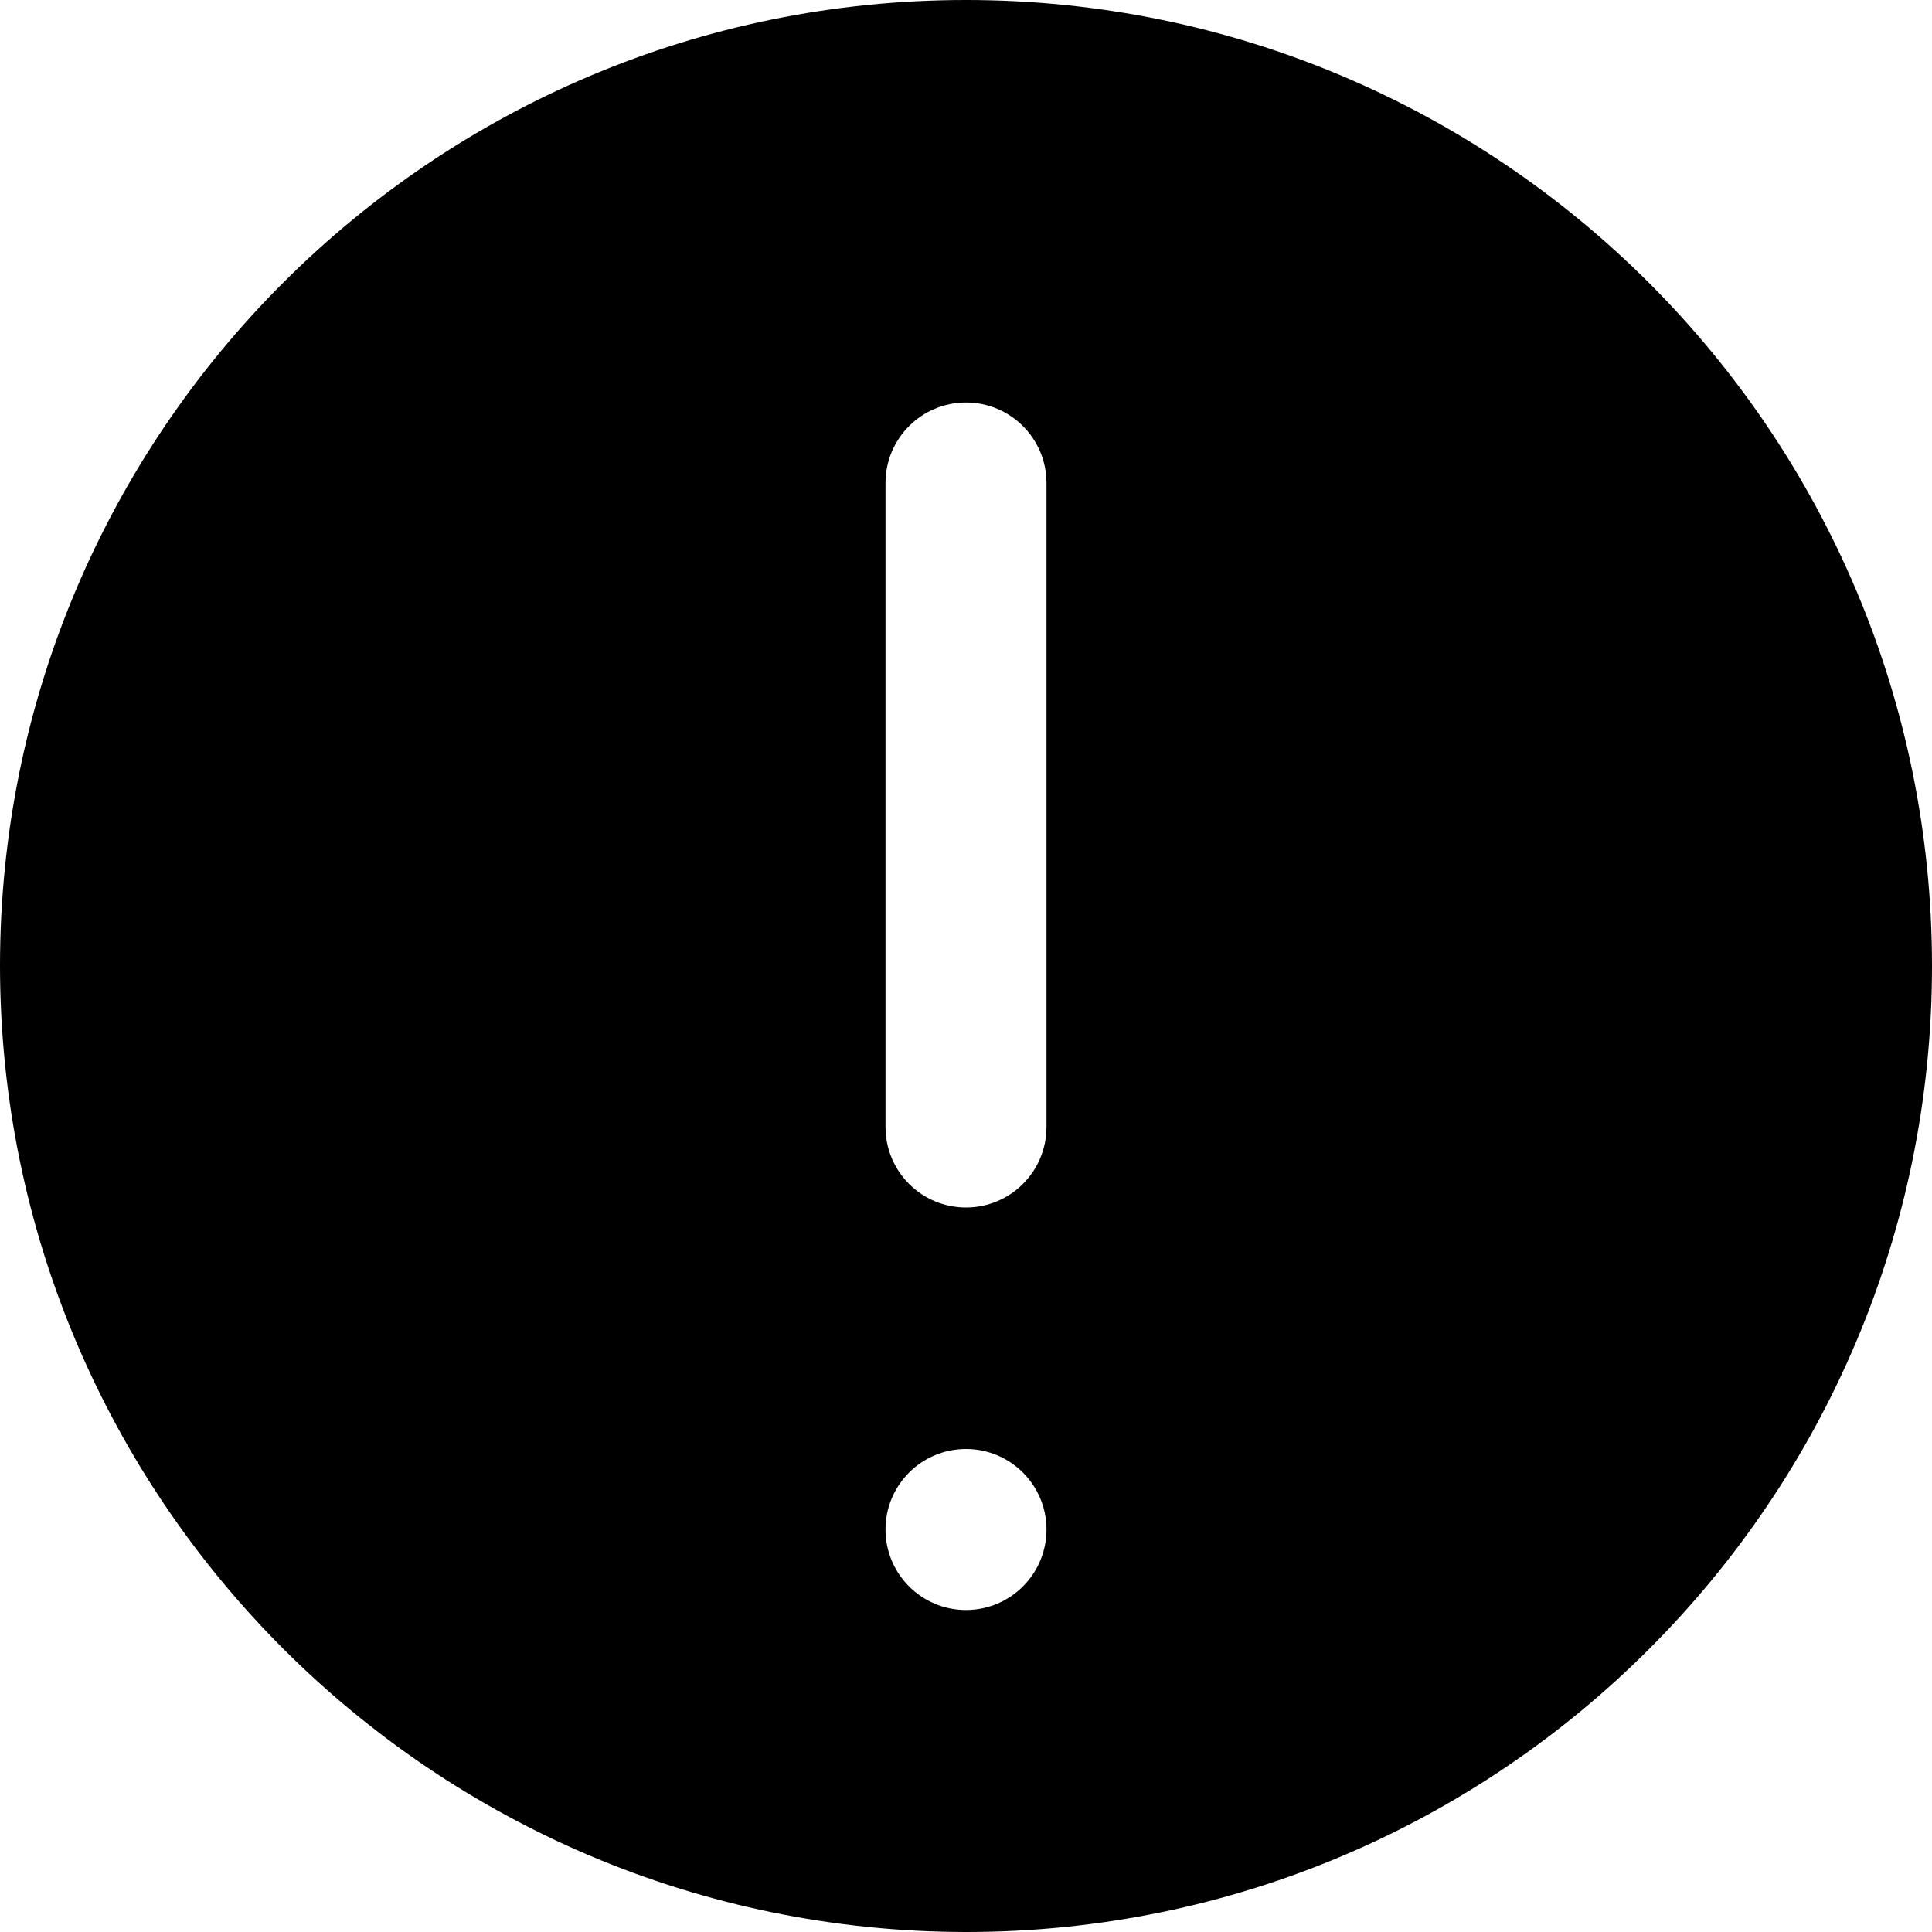
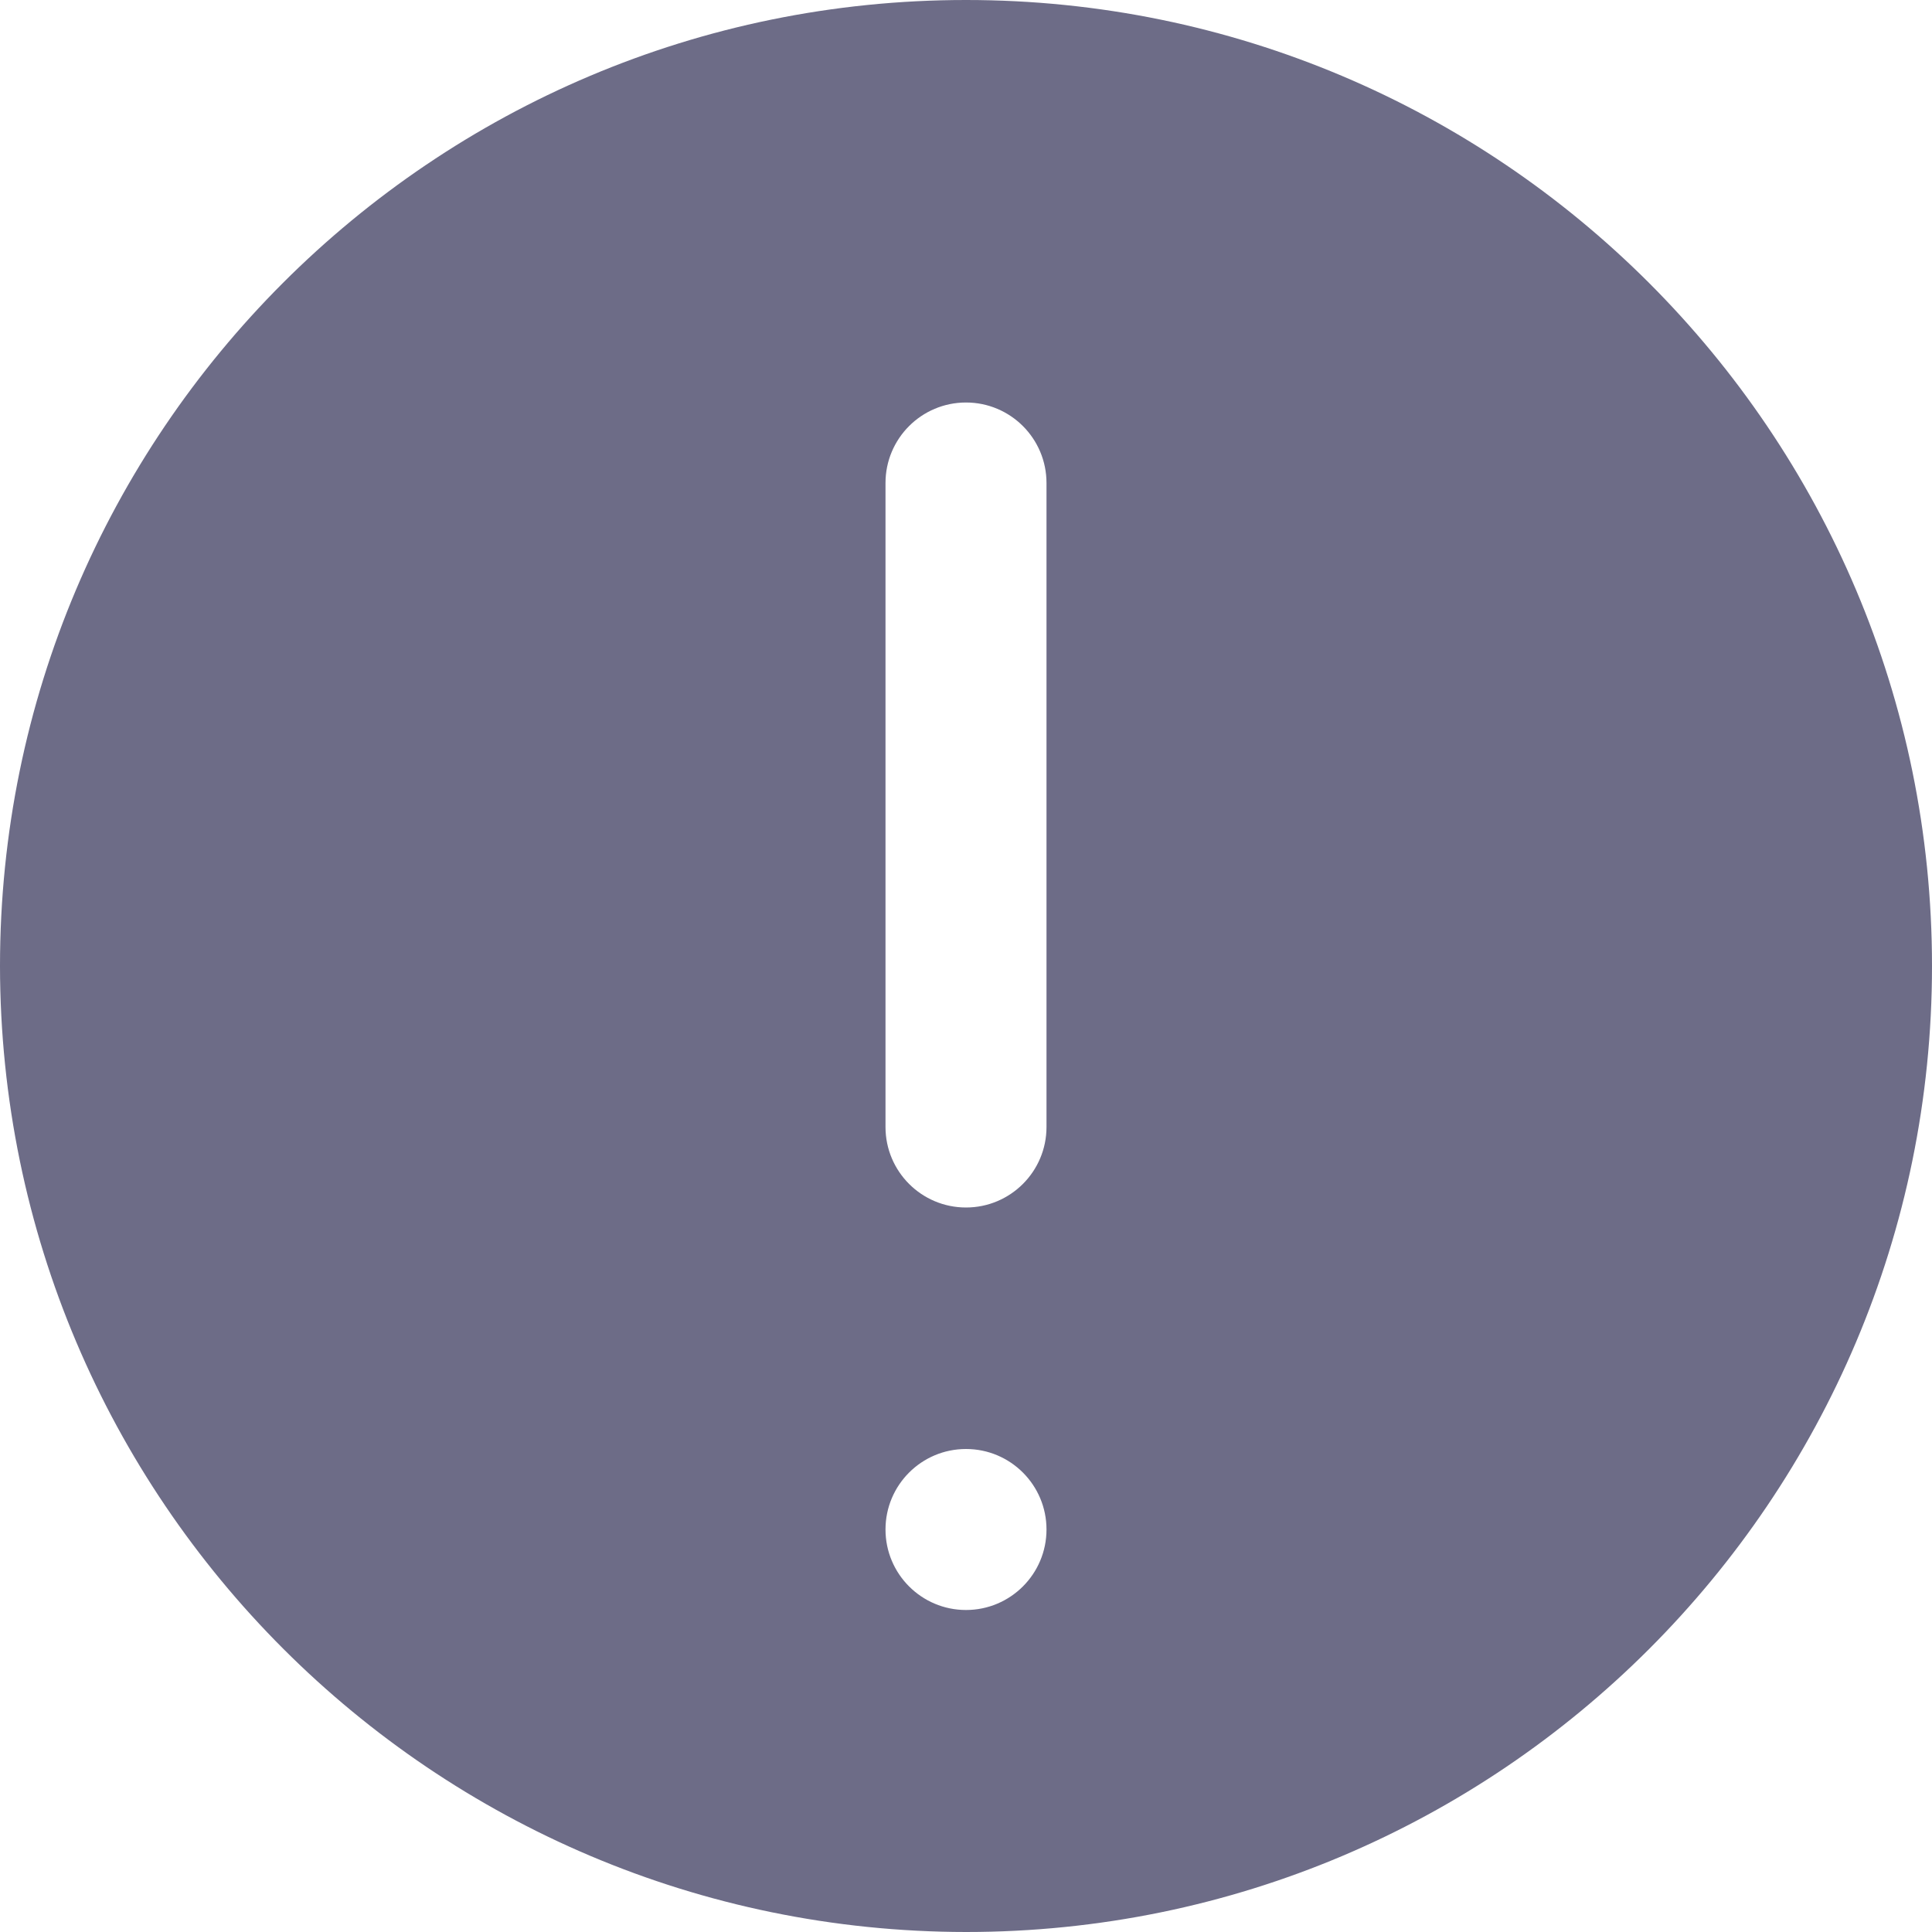
- <svg xmlns="http://www.w3.org/2000/svg" version="1.1" id="Capa_1" x="0px" y="0px" viewBox="0 0 512 512" style="enable-background:new 0 0 512 512;" xml:space="preserve" width="512" height="512">
+ <svg xmlns="http://www.w3.org/2000/svg" fill="#6d6c87" version="1.1" id="Capa_1" x="0px" y="0px" viewBox="0 0 512 512" style="enable-background:new 0 0 512 512;" xml:space="preserve" width="512" height="512">
  <g>
    <path d="M256,512c141.385,0,256-114.615,256-256S397.385,0,256,0S0,114.615,0,256C0.153,397.322,114.678,511.847,256,512z    M234.667,128c0-11.782,9.551-21.333,21.333-21.333c11.782,0,21.333,9.551,21.333,21.333v170.667   c0,11.782-9.551,21.333-21.333,21.333c-11.782,0-21.333-9.551-21.333-21.333V128z M256,384c11.782,0,21.333,9.551,21.333,21.333   s-9.551,21.333-21.333,21.333c-11.782,0-21.333-9.551-21.333-21.333S244.218,384,256,384z" />
  </g>
</svg>
